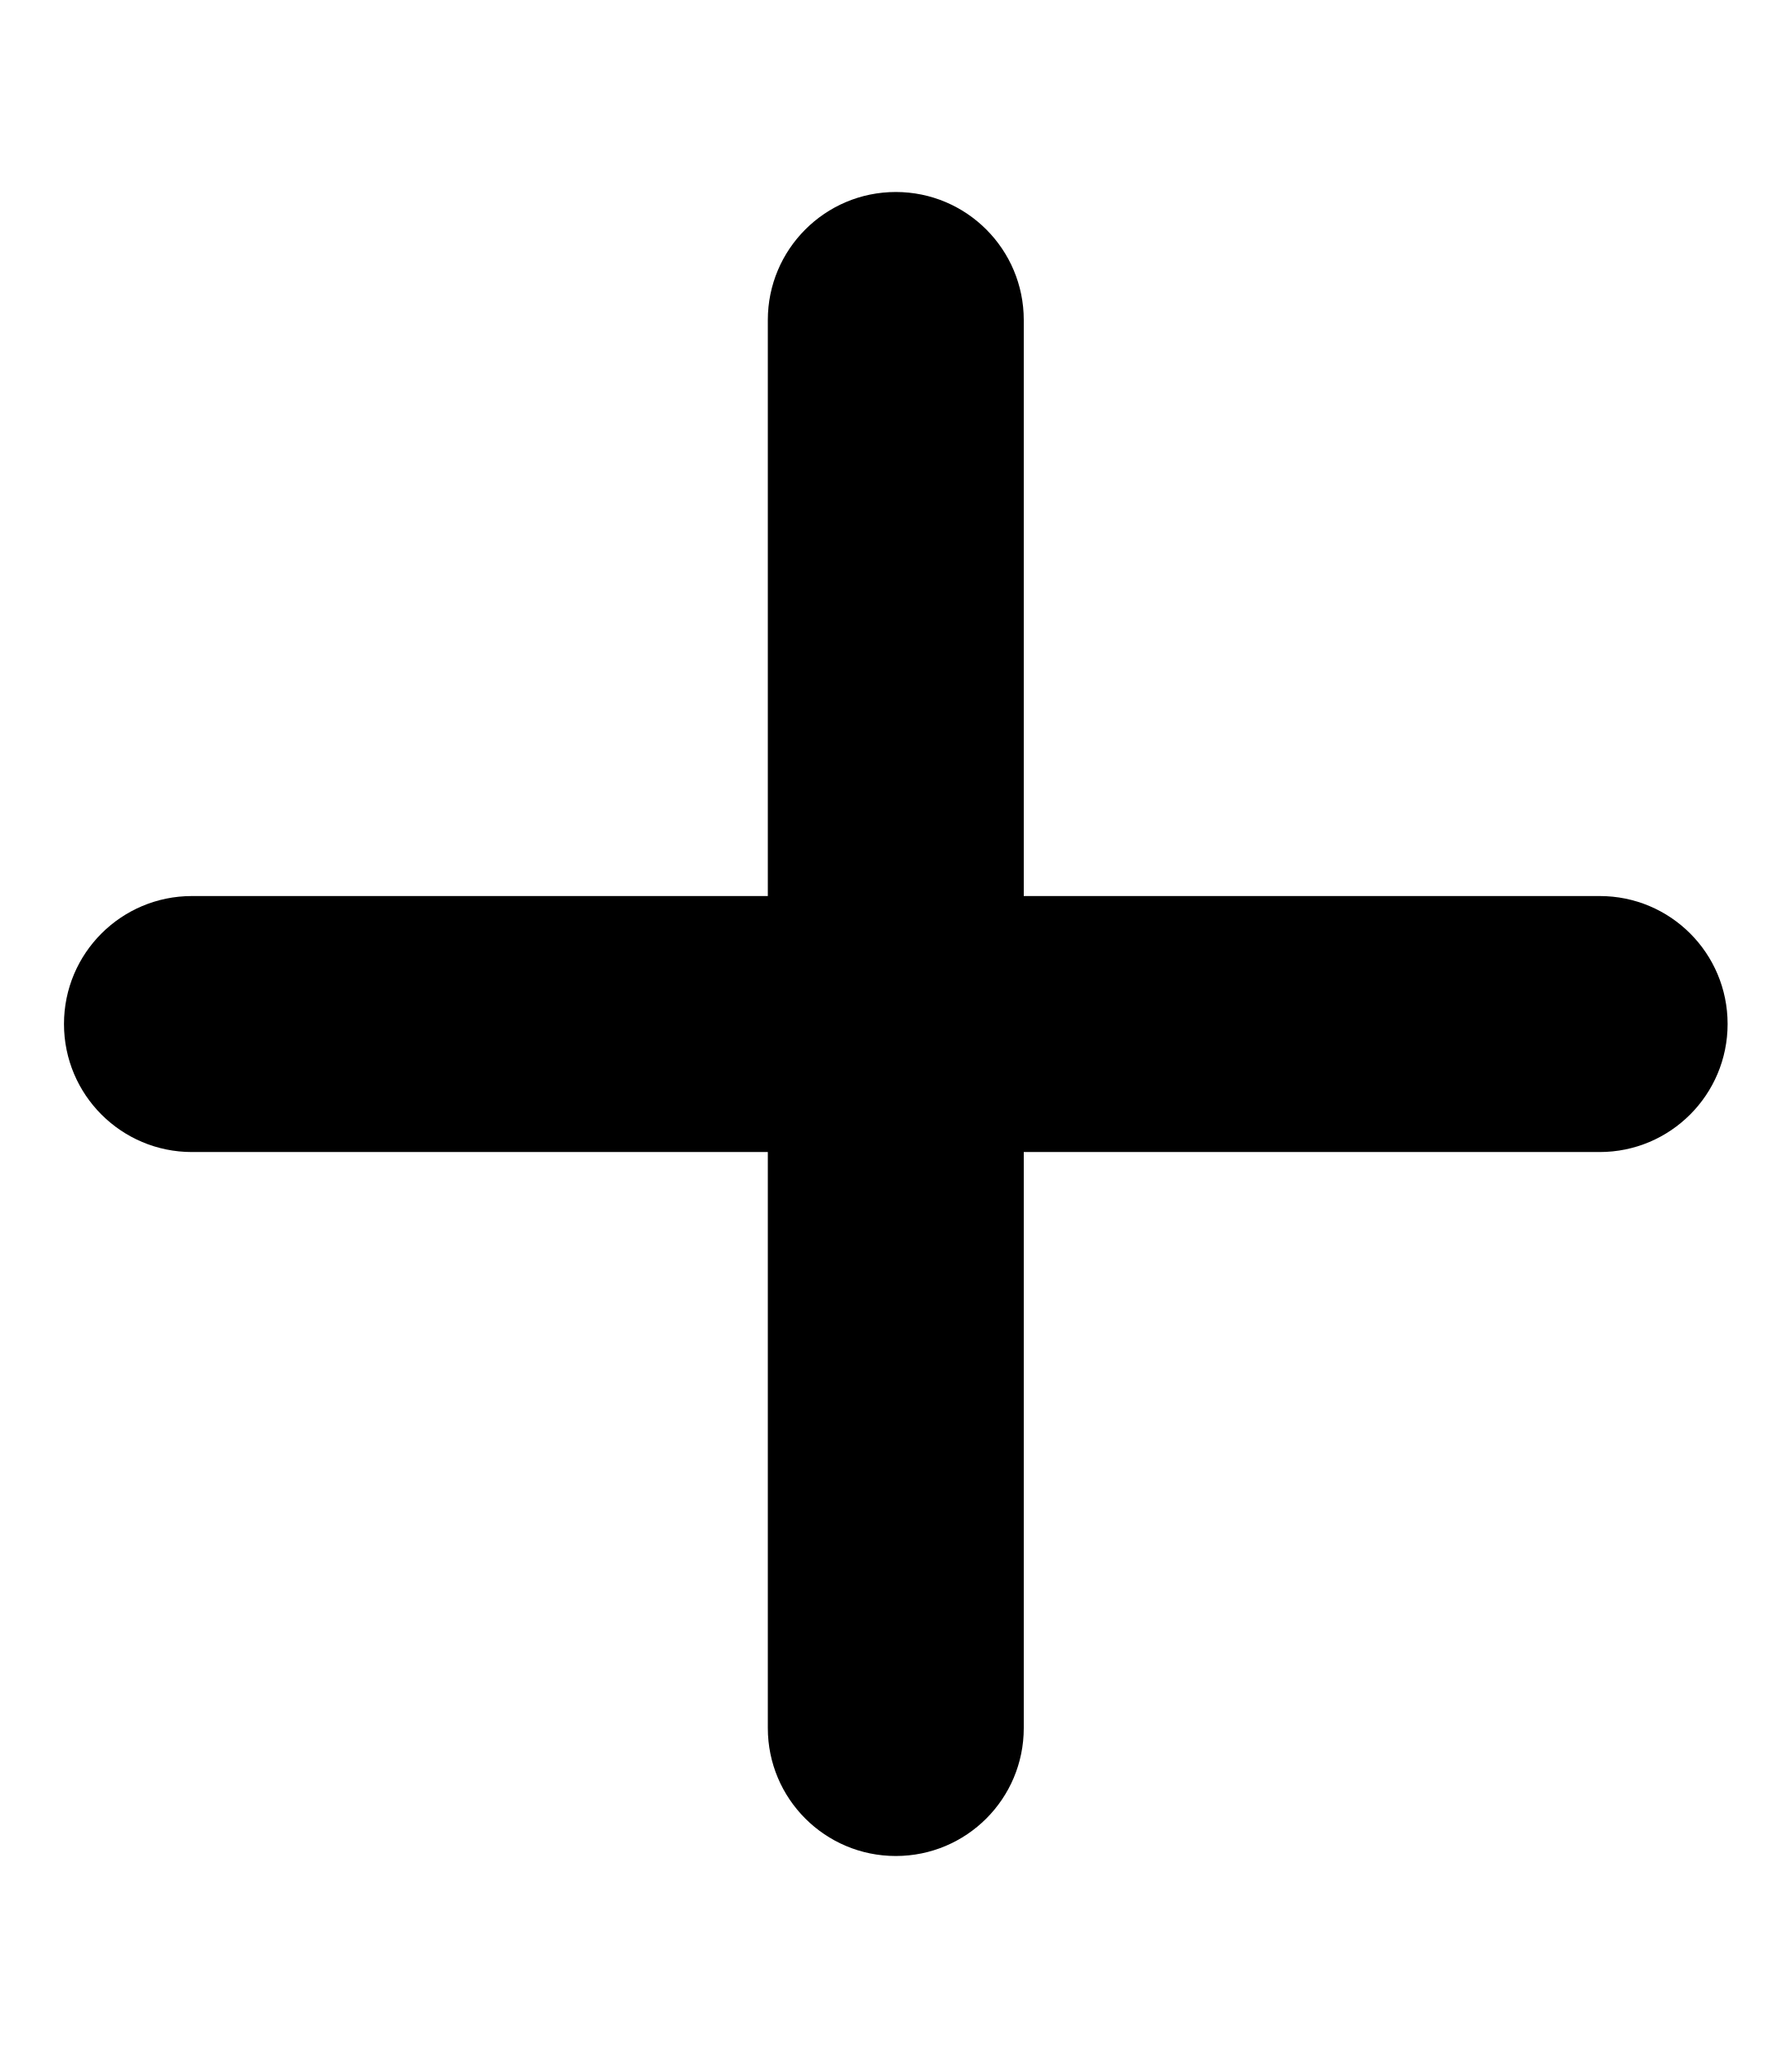
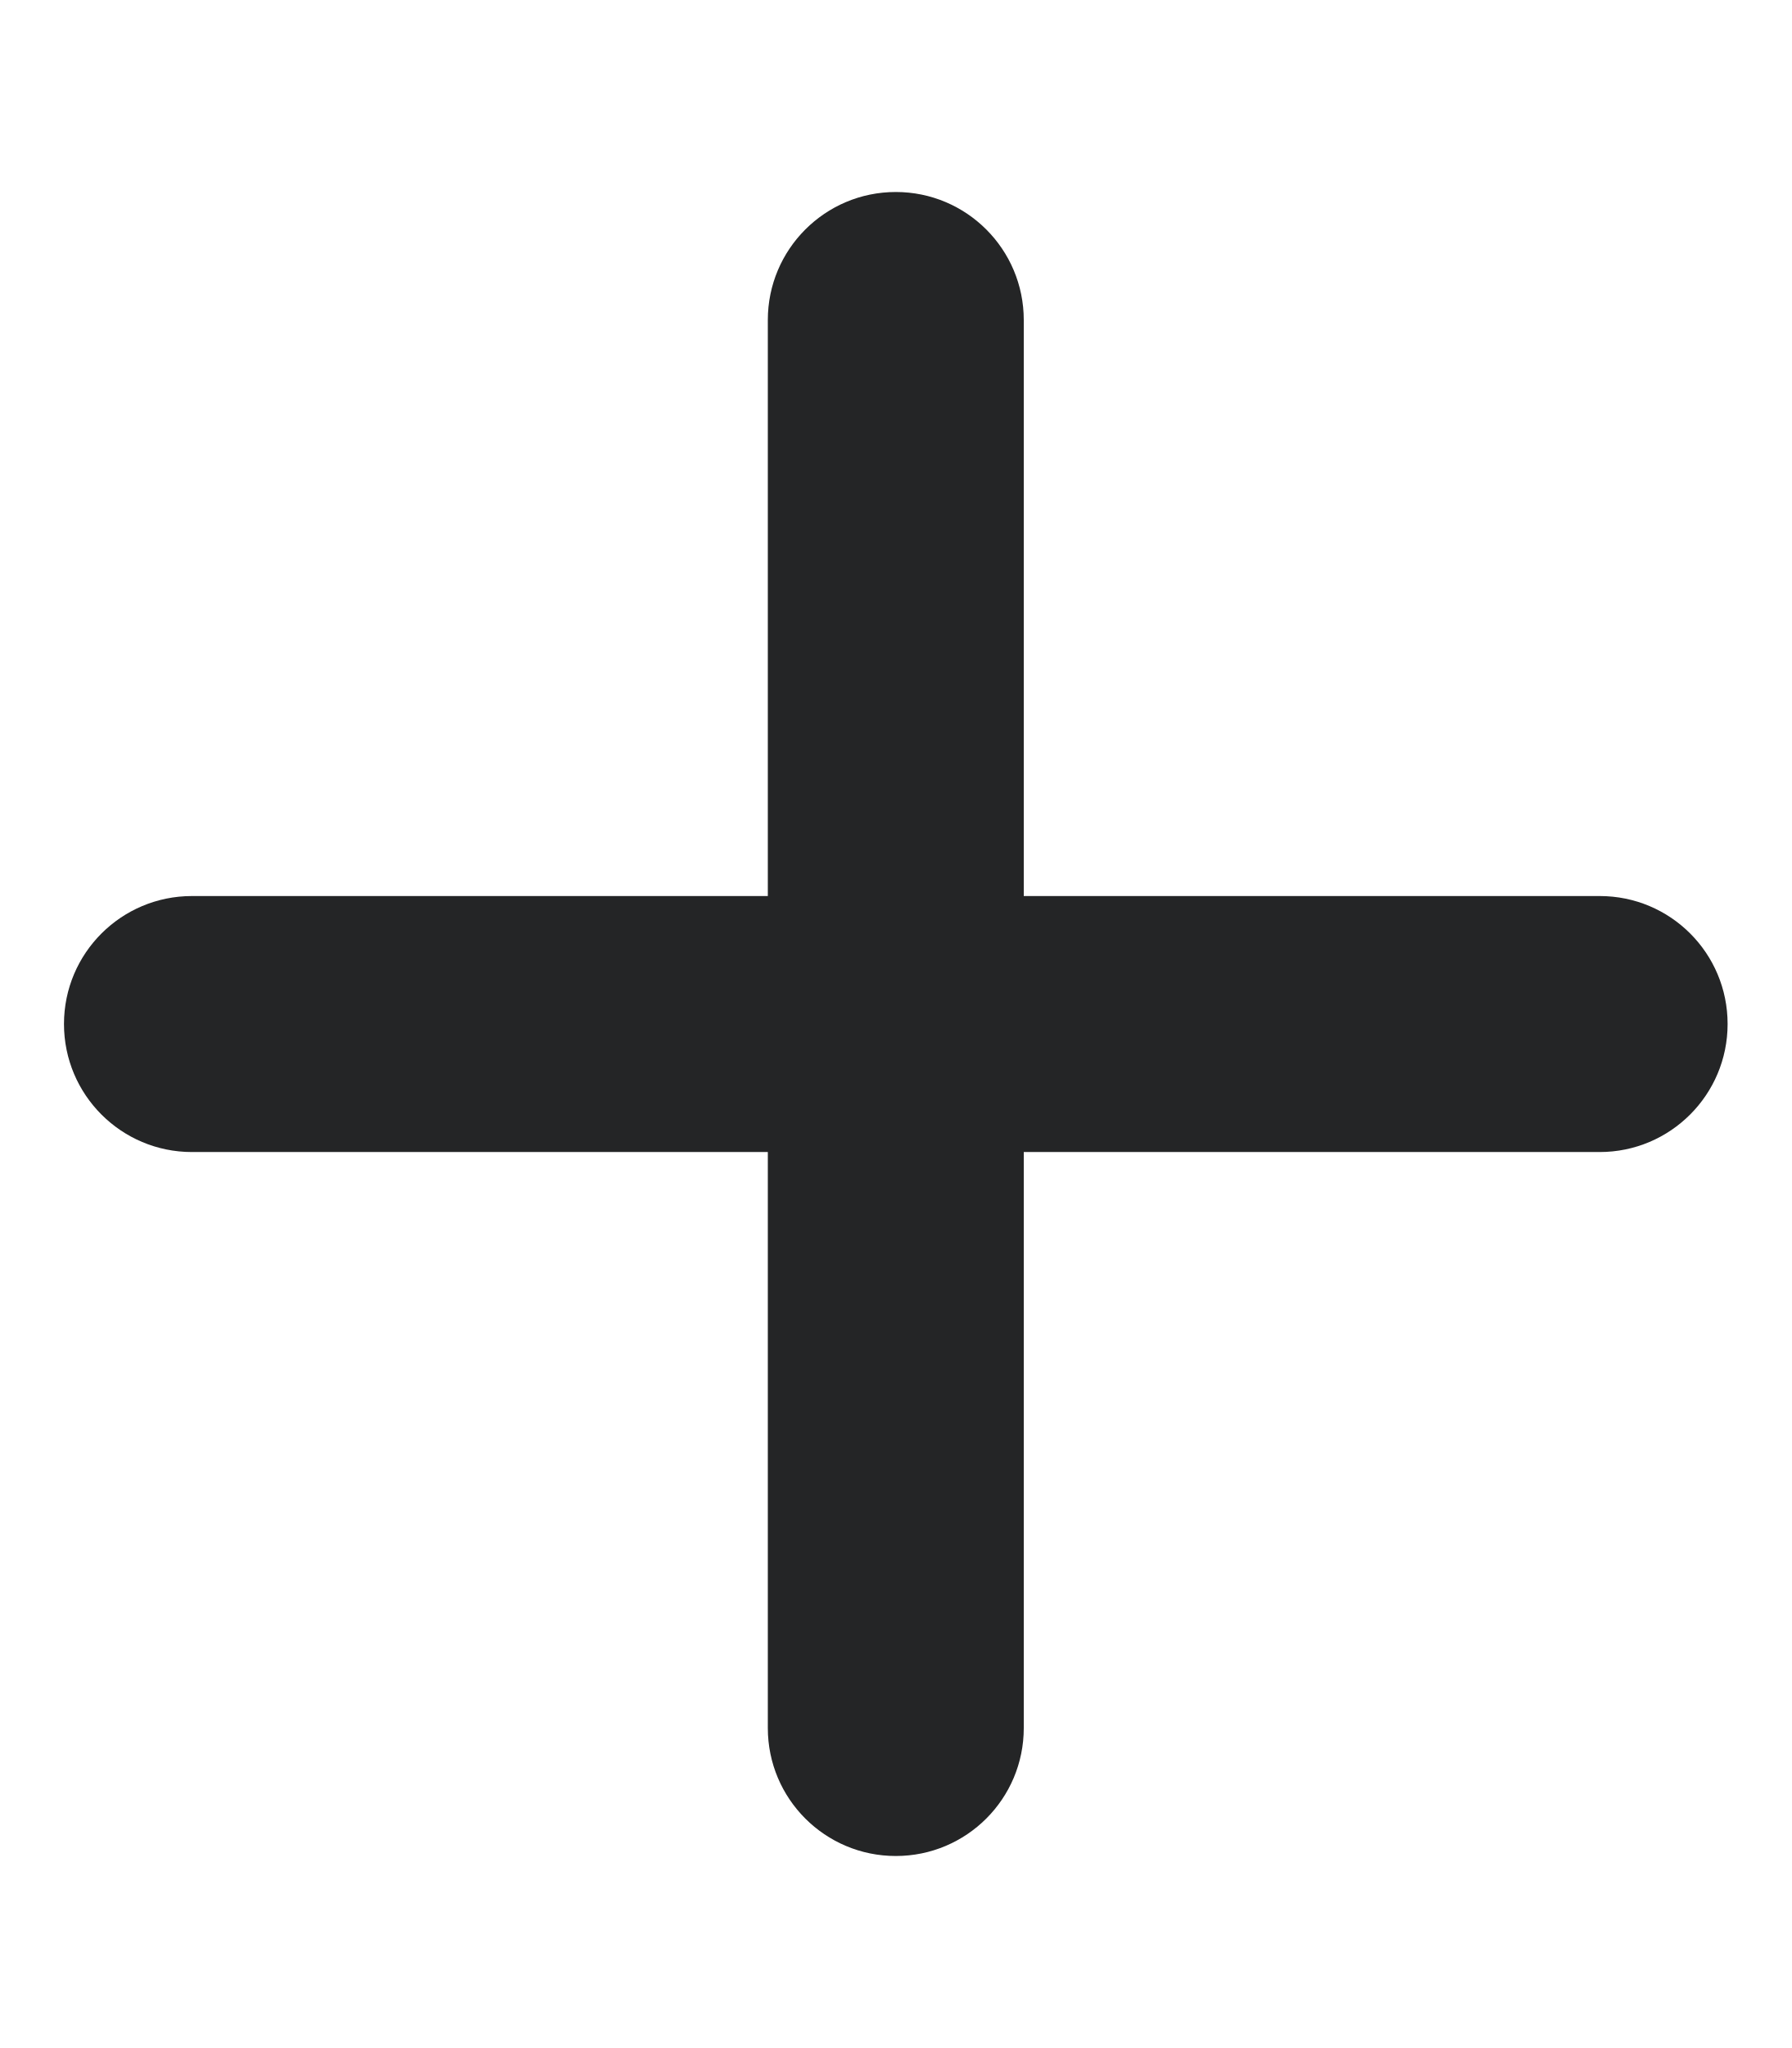
<svg xmlns="http://www.w3.org/2000/svg" viewBox="0 0 448 512">
-   <path d="M432 256c0 17.69-14.33 32.01-32 32.01H256v144c0 17.69-14.33 31.99-32 31.99s-32-14.3-32-31.99v-144H48c-17.67 0-32-14.32-32-32.01s14.33-31.99 32-31.99H192v-144c0-17.69 14.33-32.01 32-32.01s32 14.32 32 32.01v144h144C417.7 224 432 238.3 432 256z" />
+   <path fill="#242526" d="M432 256c0 17.69-14.33 32.01-32 32.01H256v144c0 17.69-14.33 31.99-32 31.99s-32-14.3-32-31.99v-144H48c-17.67 0-32-14.32-32-32.01s14.33-31.99 32-31.99H192v-144c0-17.69 14.33-32.01 32-32.01s32 14.32 32 32.01v144h144C417.7 224 432 238.3 432 256z" />
</svg>
